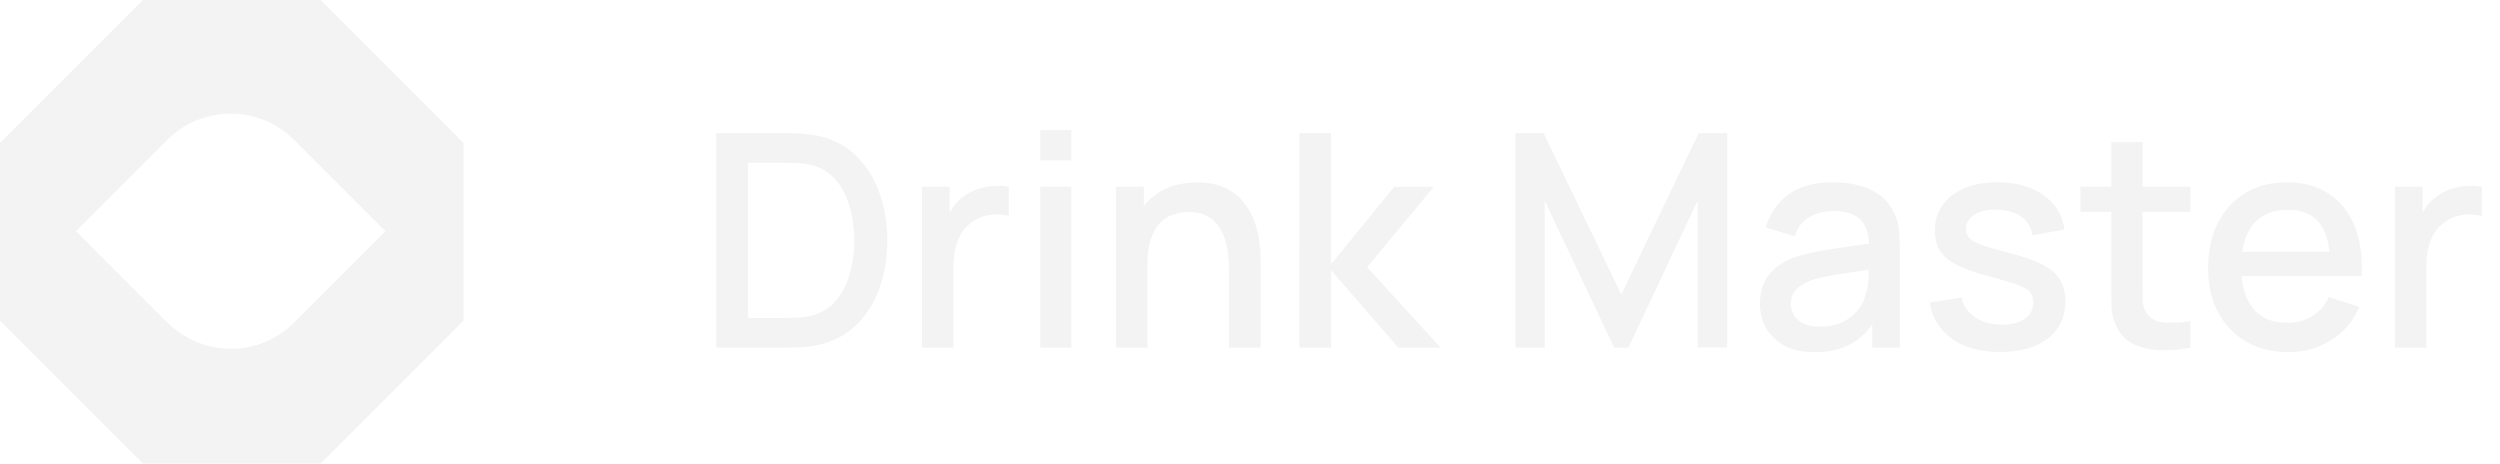
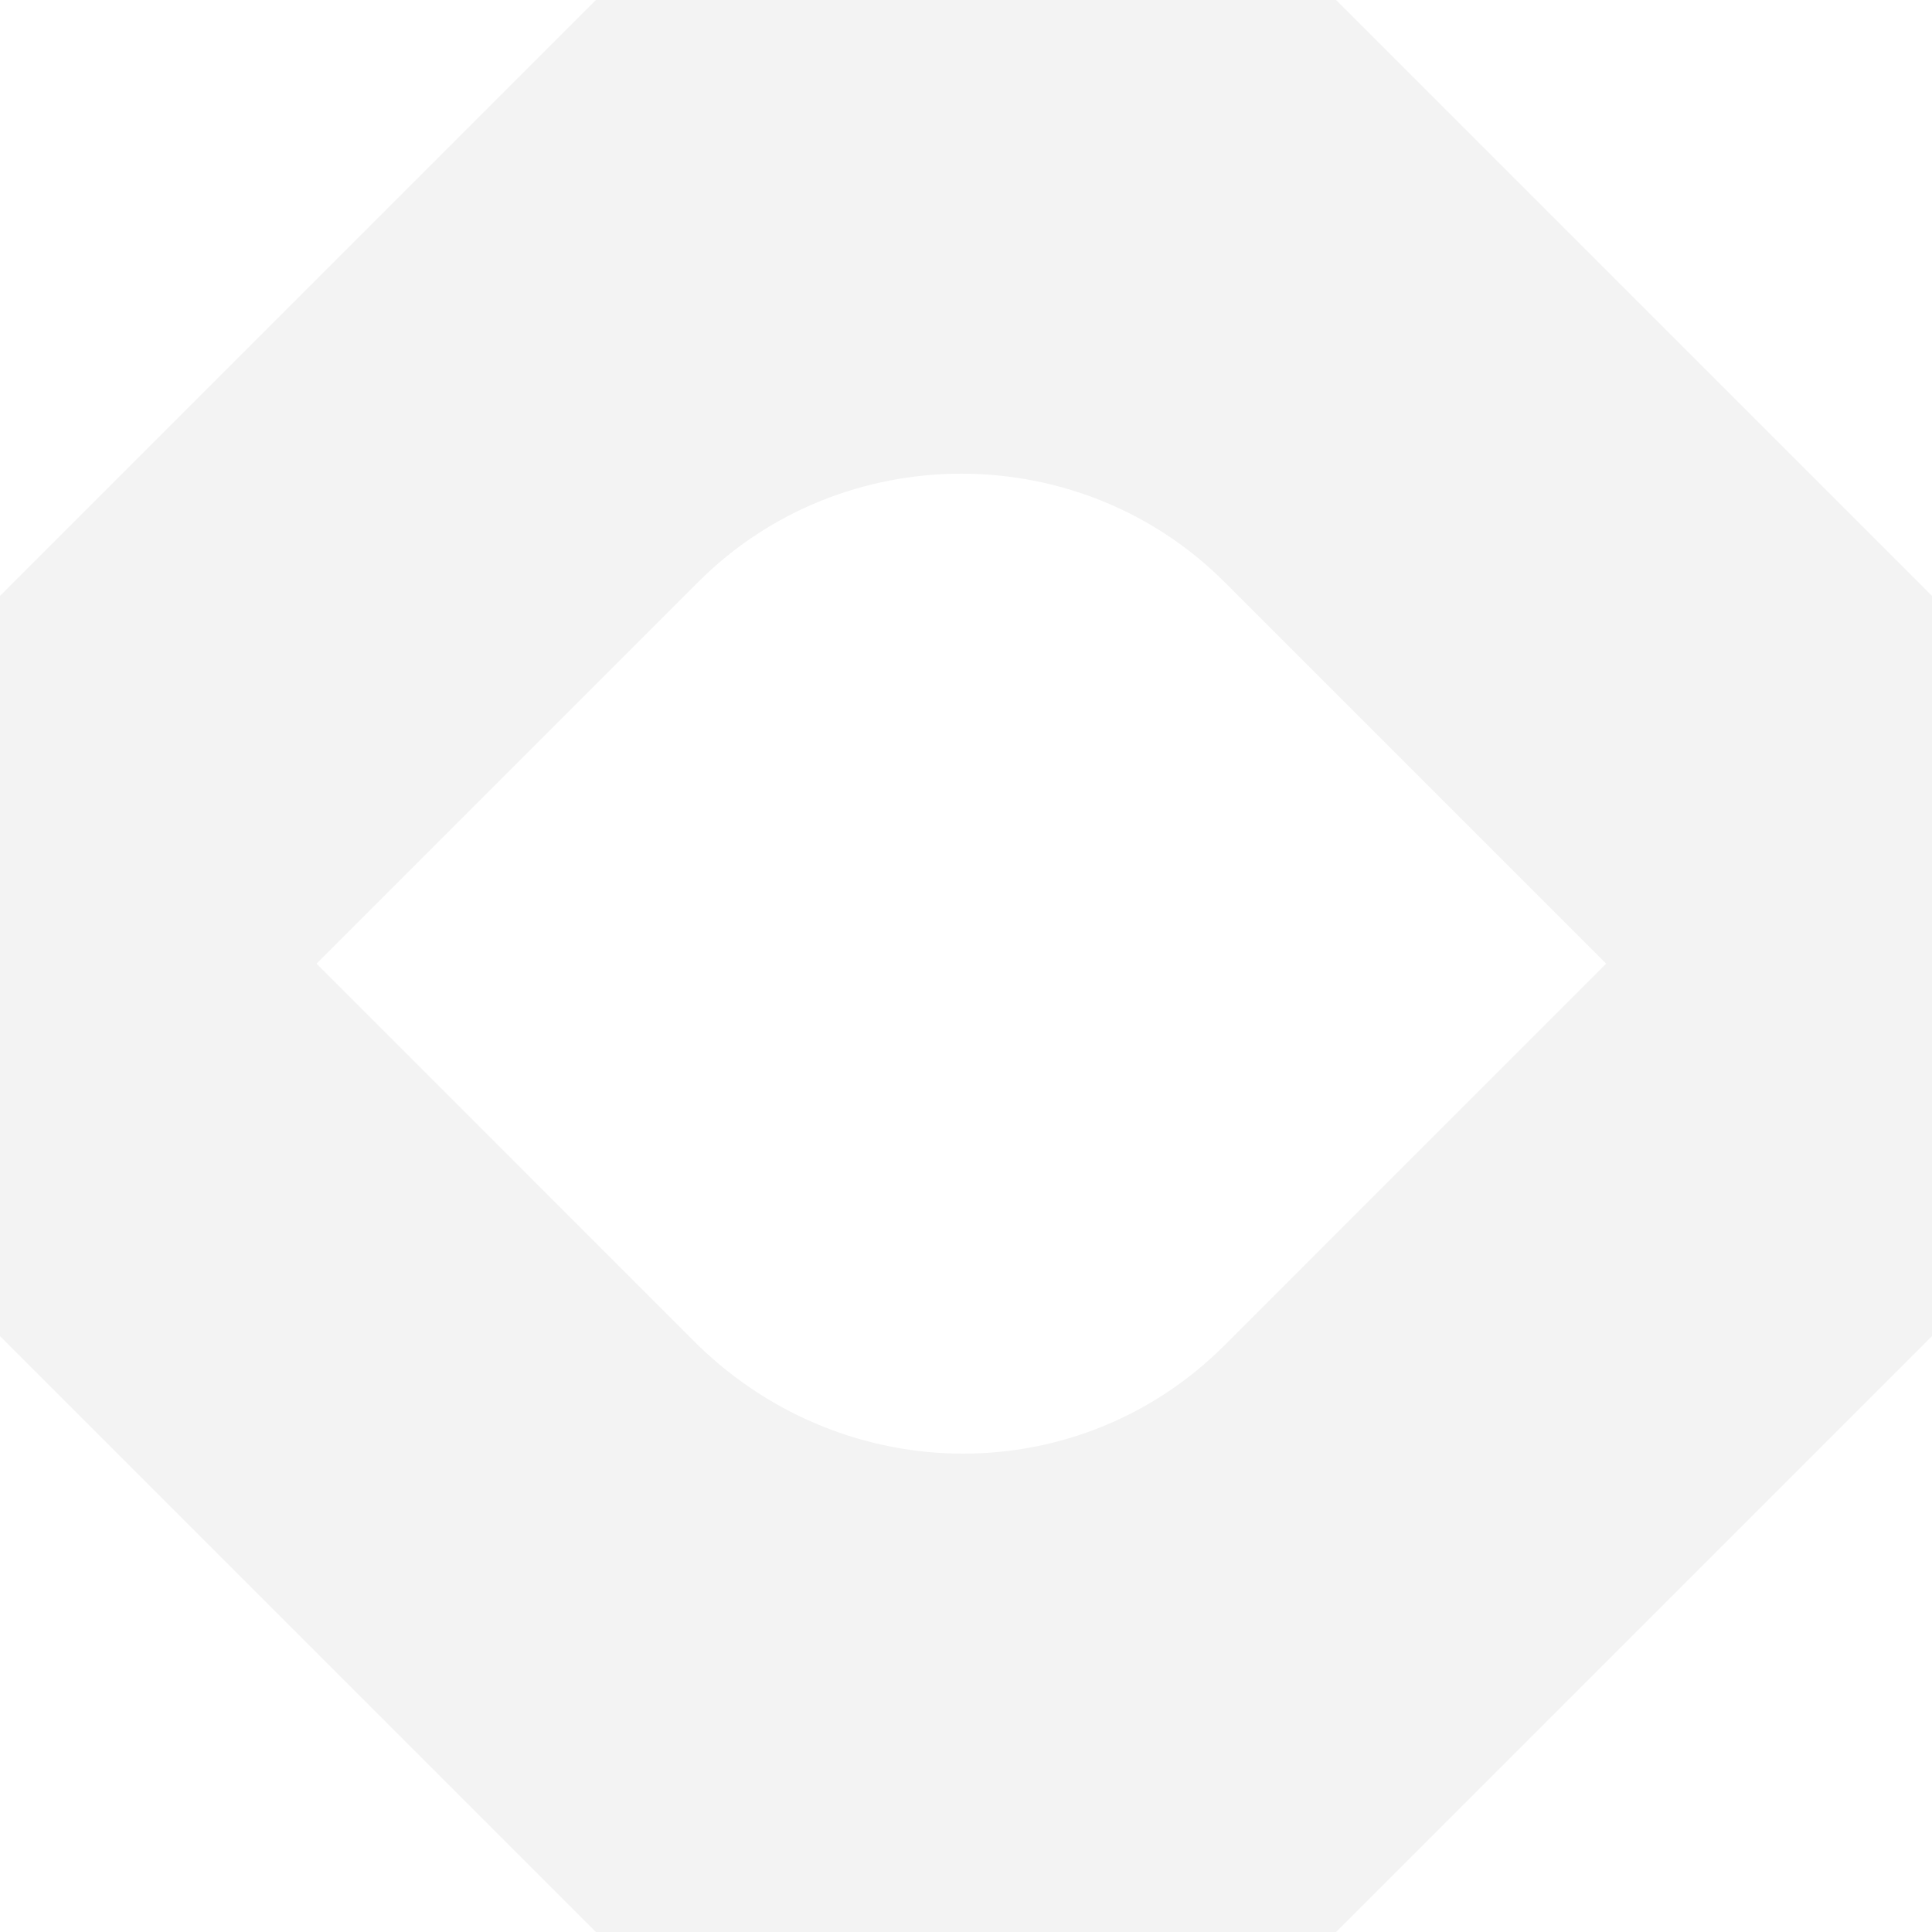
- <svg xmlns="http://www.w3.org/2000/svg" width="151" height="28" viewBox="0 0 151 28" fill="none">
+ <svg xmlns="http://www.w3.org/2000/svg" width="28" height="28" viewBox="0 0 28 28" fill="none">
  <path d="M19.364 0H8.636L0 8.636V19.364L8.636 28H19.364L28 19.364V8.636L19.364 0ZM10.12 19.499L4.588 13.966L10.12 8.434C12.212 6.342 15.653 6.342 17.745 8.434L23.277 13.966L17.745 19.499C15.653 21.59 12.28 21.59 10.12 19.499Z" fill="#F3F3F3" />
-   <path d="M43.26 21V8.04H47.319C47.439 8.04 47.661 8.043 47.985 8.049C48.315 8.055 48.63 8.079 48.93 8.121C49.944 8.247 50.796 8.61 51.486 9.21C52.182 9.81 52.707 10.572 53.061 11.496C53.415 12.414 53.592 13.422 53.592 14.52C53.592 15.624 53.415 16.638 53.061 17.562C52.707 18.48 52.182 19.239 51.486 19.839C50.796 20.433 49.944 20.793 48.93 20.919C48.63 20.961 48.315 20.985 47.985 20.991C47.661 20.997 47.439 21 47.319 21H43.26ZM45.186 19.209H47.319C47.523 19.209 47.766 19.203 48.048 19.191C48.33 19.179 48.579 19.155 48.795 19.119C49.455 18.993 49.989 18.708 50.397 18.264C50.811 17.814 51.114 17.262 51.306 16.608C51.498 15.954 51.594 15.258 51.594 14.52C51.594 13.758 51.495 13.053 51.297 12.405C51.099 11.751 50.793 11.205 50.379 10.767C49.971 10.323 49.443 10.041 48.795 9.921C48.579 9.879 48.327 9.855 48.039 9.849C47.757 9.837 47.517 9.831 47.319 9.831H45.186V19.209ZM55.688 21V11.28H57.362V13.638L57.128 13.332C57.248 13.02 57.404 12.735 57.596 12.477C57.788 12.213 58.01 11.997 58.262 11.829C58.508 11.649 58.781 11.511 59.081 11.415C59.387 11.313 59.699 11.253 60.017 11.235C60.335 11.211 60.641 11.226 60.935 11.28V13.044C60.617 12.96 60.263 12.936 59.873 12.972C59.489 13.008 59.135 13.131 58.811 13.341C58.505 13.539 58.262 13.779 58.082 14.061C57.908 14.343 57.782 14.658 57.704 15.006C57.626 15.348 57.587 15.711 57.587 16.095V21H55.688ZM62.829 9.687V7.86H64.71V9.687H62.829ZM62.829 21V11.28H64.71V21H62.829ZM74.234 21V16.221C74.234 15.843 74.201 15.456 74.135 15.06C74.075 14.658 73.955 14.286 73.775 13.944C73.601 13.602 73.352 13.326 73.028 13.116C72.71 12.906 72.293 12.801 71.777 12.801C71.441 12.801 71.123 12.858 70.823 12.972C70.523 13.08 70.259 13.257 70.031 13.503C69.809 13.749 69.632 14.073 69.5 14.475C69.374 14.877 69.311 15.366 69.311 15.942L68.141 15.501C68.141 14.619 68.306 13.842 68.636 13.17C68.966 12.492 69.44 11.964 70.058 11.586C70.676 11.208 71.423 11.019 72.299 11.019C72.971 11.019 73.535 11.127 73.991 11.343C74.447 11.559 74.816 11.844 75.098 12.198C75.386 12.546 75.605 12.927 75.755 13.341C75.905 13.755 76.007 14.16 76.061 14.556C76.115 14.952 76.142 15.3 76.142 15.6V21H74.234ZM67.403 21V11.28H69.086V14.088H69.311V21H67.403ZM78.478 21L78.487 8.04H80.395V15.96L84.211 11.28H86.605L82.573 16.14L87.019 21H84.463L80.395 16.32V21H78.478ZM91.529 21V8.04H93.231L97.928 17.787L102.6 8.04H104.319V20.991H102.537V12.126L98.352 21H97.496L93.302 12.126V21H91.529ZM109.585 21.27C108.865 21.27 108.262 21.138 107.776 20.874C107.29 20.604 106.921 20.25 106.669 19.812C106.423 19.368 106.3 18.882 106.3 18.354C106.3 17.862 106.387 17.43 106.561 17.058C106.735 16.686 106.993 16.371 107.335 16.113C107.677 15.849 108.097 15.636 108.595 15.474C109.027 15.348 109.516 15.237 110.062 15.141C110.608 15.045 111.181 14.955 111.781 14.871C112.387 14.787 112.987 14.703 113.581 14.619L112.897 14.997C112.909 14.235 112.747 13.671 112.411 13.305C112.081 12.933 111.511 12.747 110.701 12.747C110.191 12.747 109.723 12.867 109.297 13.107C108.871 13.341 108.574 13.731 108.406 14.277L106.651 13.737C106.891 12.903 107.347 12.24 108.019 11.748C108.697 11.256 109.597 11.01 110.719 11.01C111.589 11.01 112.345 11.16 112.987 11.46C113.635 11.754 114.109 12.222 114.409 12.864C114.565 13.182 114.661 13.518 114.697 13.872C114.733 14.226 114.751 14.607 114.751 15.015V21H113.086V18.777L113.41 19.065C113.008 19.809 112.495 20.364 111.871 20.73C111.253 21.09 110.491 21.27 109.585 21.27ZM109.918 19.731C110.452 19.731 110.911 19.638 111.295 19.452C111.679 19.26 111.988 19.017 112.222 18.723C112.456 18.429 112.609 18.123 112.681 17.805C112.783 17.517 112.84 17.193 112.852 16.833C112.87 16.473 112.879 16.185 112.879 15.969L113.491 16.194C112.897 16.284 112.357 16.365 111.871 16.437C111.385 16.509 110.944 16.581 110.548 16.653C110.158 16.719 109.81 16.8 109.504 16.896C109.246 16.986 109.015 17.094 108.811 17.22C108.613 17.346 108.454 17.499 108.334 17.679C108.22 17.859 108.163 18.078 108.163 18.336C108.163 18.588 108.226 18.822 108.352 19.038C108.478 19.248 108.67 19.416 108.928 19.542C109.186 19.668 109.516 19.731 109.918 19.731ZM120.805 21.261C119.623 21.261 118.66 21 117.916 20.478C117.172 19.956 116.716 19.221 116.548 18.273L118.474 17.976C118.594 18.48 118.87 18.879 119.302 19.173C119.74 19.461 120.283 19.605 120.931 19.605C121.519 19.605 121.978 19.485 122.308 19.245C122.644 19.005 122.812 18.675 122.812 18.255C122.812 18.009 122.752 17.811 122.632 17.661C122.518 17.505 122.275 17.358 121.903 17.22C121.531 17.082 120.964 16.911 120.202 16.707C119.368 16.491 118.705 16.26 118.213 16.014C117.727 15.762 117.379 15.471 117.169 15.141C116.965 14.805 116.863 14.4 116.863 13.926C116.863 13.338 117.019 12.825 117.331 12.387C117.643 11.949 118.081 11.61 118.645 11.37C119.215 11.13 119.881 11.01 120.643 11.01C121.387 11.01 122.05 11.127 122.632 11.361C123.214 11.595 123.685 11.928 124.045 12.36C124.405 12.786 124.621 13.287 124.693 13.863L122.767 14.214C122.701 13.746 122.482 13.377 122.11 13.107C121.738 12.837 121.255 12.69 120.661 12.666C120.091 12.642 119.629 12.738 119.275 12.954C118.921 13.164 118.744 13.455 118.744 13.827C118.744 14.043 118.81 14.226 118.942 14.376C119.08 14.526 119.344 14.67 119.734 14.808C120.124 14.946 120.7 15.111 121.462 15.303C122.278 15.513 122.926 15.747 123.406 16.005C123.886 16.257 124.228 16.56 124.432 16.914C124.642 17.262 124.747 17.685 124.747 18.183C124.747 19.143 124.396 19.896 123.694 20.442C122.998 20.988 122.035 21.261 120.805 21.261ZM132.301 21C131.689 21.12 131.089 21.171 130.501 21.153C129.913 21.135 129.388 21.021 128.926 20.811C128.464 20.601 128.116 20.271 127.882 19.821C127.672 19.419 127.558 19.011 127.54 18.597C127.528 18.177 127.522 17.703 127.522 17.175V8.58H129.412V17.085C129.412 17.475 129.415 17.814 129.421 18.102C129.433 18.39 129.496 18.633 129.61 18.831C129.826 19.203 130.168 19.416 130.636 19.47C131.11 19.518 131.665 19.497 132.301 19.407V21ZM125.659 12.792V11.28H132.301V12.792H125.659ZM138.221 21.27C137.255 21.27 136.406 21.06 135.674 20.64C134.948 20.214 134.381 19.623 133.973 18.867C133.571 18.105 133.37 17.223 133.37 16.221C133.37 15.159 133.568 14.238 133.964 13.458C134.366 12.678 134.924 12.075 135.638 11.649C136.352 11.223 137.183 11.01 138.131 11.01C139.121 11.01 139.964 11.241 140.66 11.703C141.356 12.159 141.875 12.81 142.217 13.656C142.565 14.502 142.703 15.507 142.631 16.671H140.75V15.987C140.738 14.859 140.522 14.025 140.102 13.485C139.688 12.945 139.055 12.675 138.203 12.675C137.261 12.675 136.553 12.972 136.079 13.566C135.605 14.16 135.368 15.018 135.368 16.14C135.368 17.208 135.605 18.036 136.079 18.624C136.553 19.206 137.237 19.497 138.131 19.497C138.719 19.497 139.226 19.365 139.652 19.101C140.084 18.831 140.42 18.447 140.66 17.949L142.505 18.534C142.127 19.404 141.554 20.079 140.786 20.559C140.018 21.033 139.163 21.27 138.221 21.27ZM134.756 16.671V15.204H141.695V16.671H134.756ZM144.651 21V11.28H146.325V13.638L146.091 13.332C146.211 13.02 146.367 12.735 146.559 12.477C146.751 12.213 146.973 11.997 147.225 11.829C147.471 11.649 147.744 11.511 148.044 11.415C148.35 11.313 148.662 11.253 148.98 11.235C149.298 11.211 149.604 11.226 149.898 11.28V13.044C149.58 12.96 149.226 12.936 148.836 12.972C148.452 13.008 148.098 13.131 147.774 13.341C147.468 13.539 147.225 13.779 147.045 14.061C146.871 14.343 146.745 14.658 146.667 15.006C146.589 15.348 146.55 15.711 146.55 16.095V21H144.651Z" fill="#F3F3F3" />
</svg>
